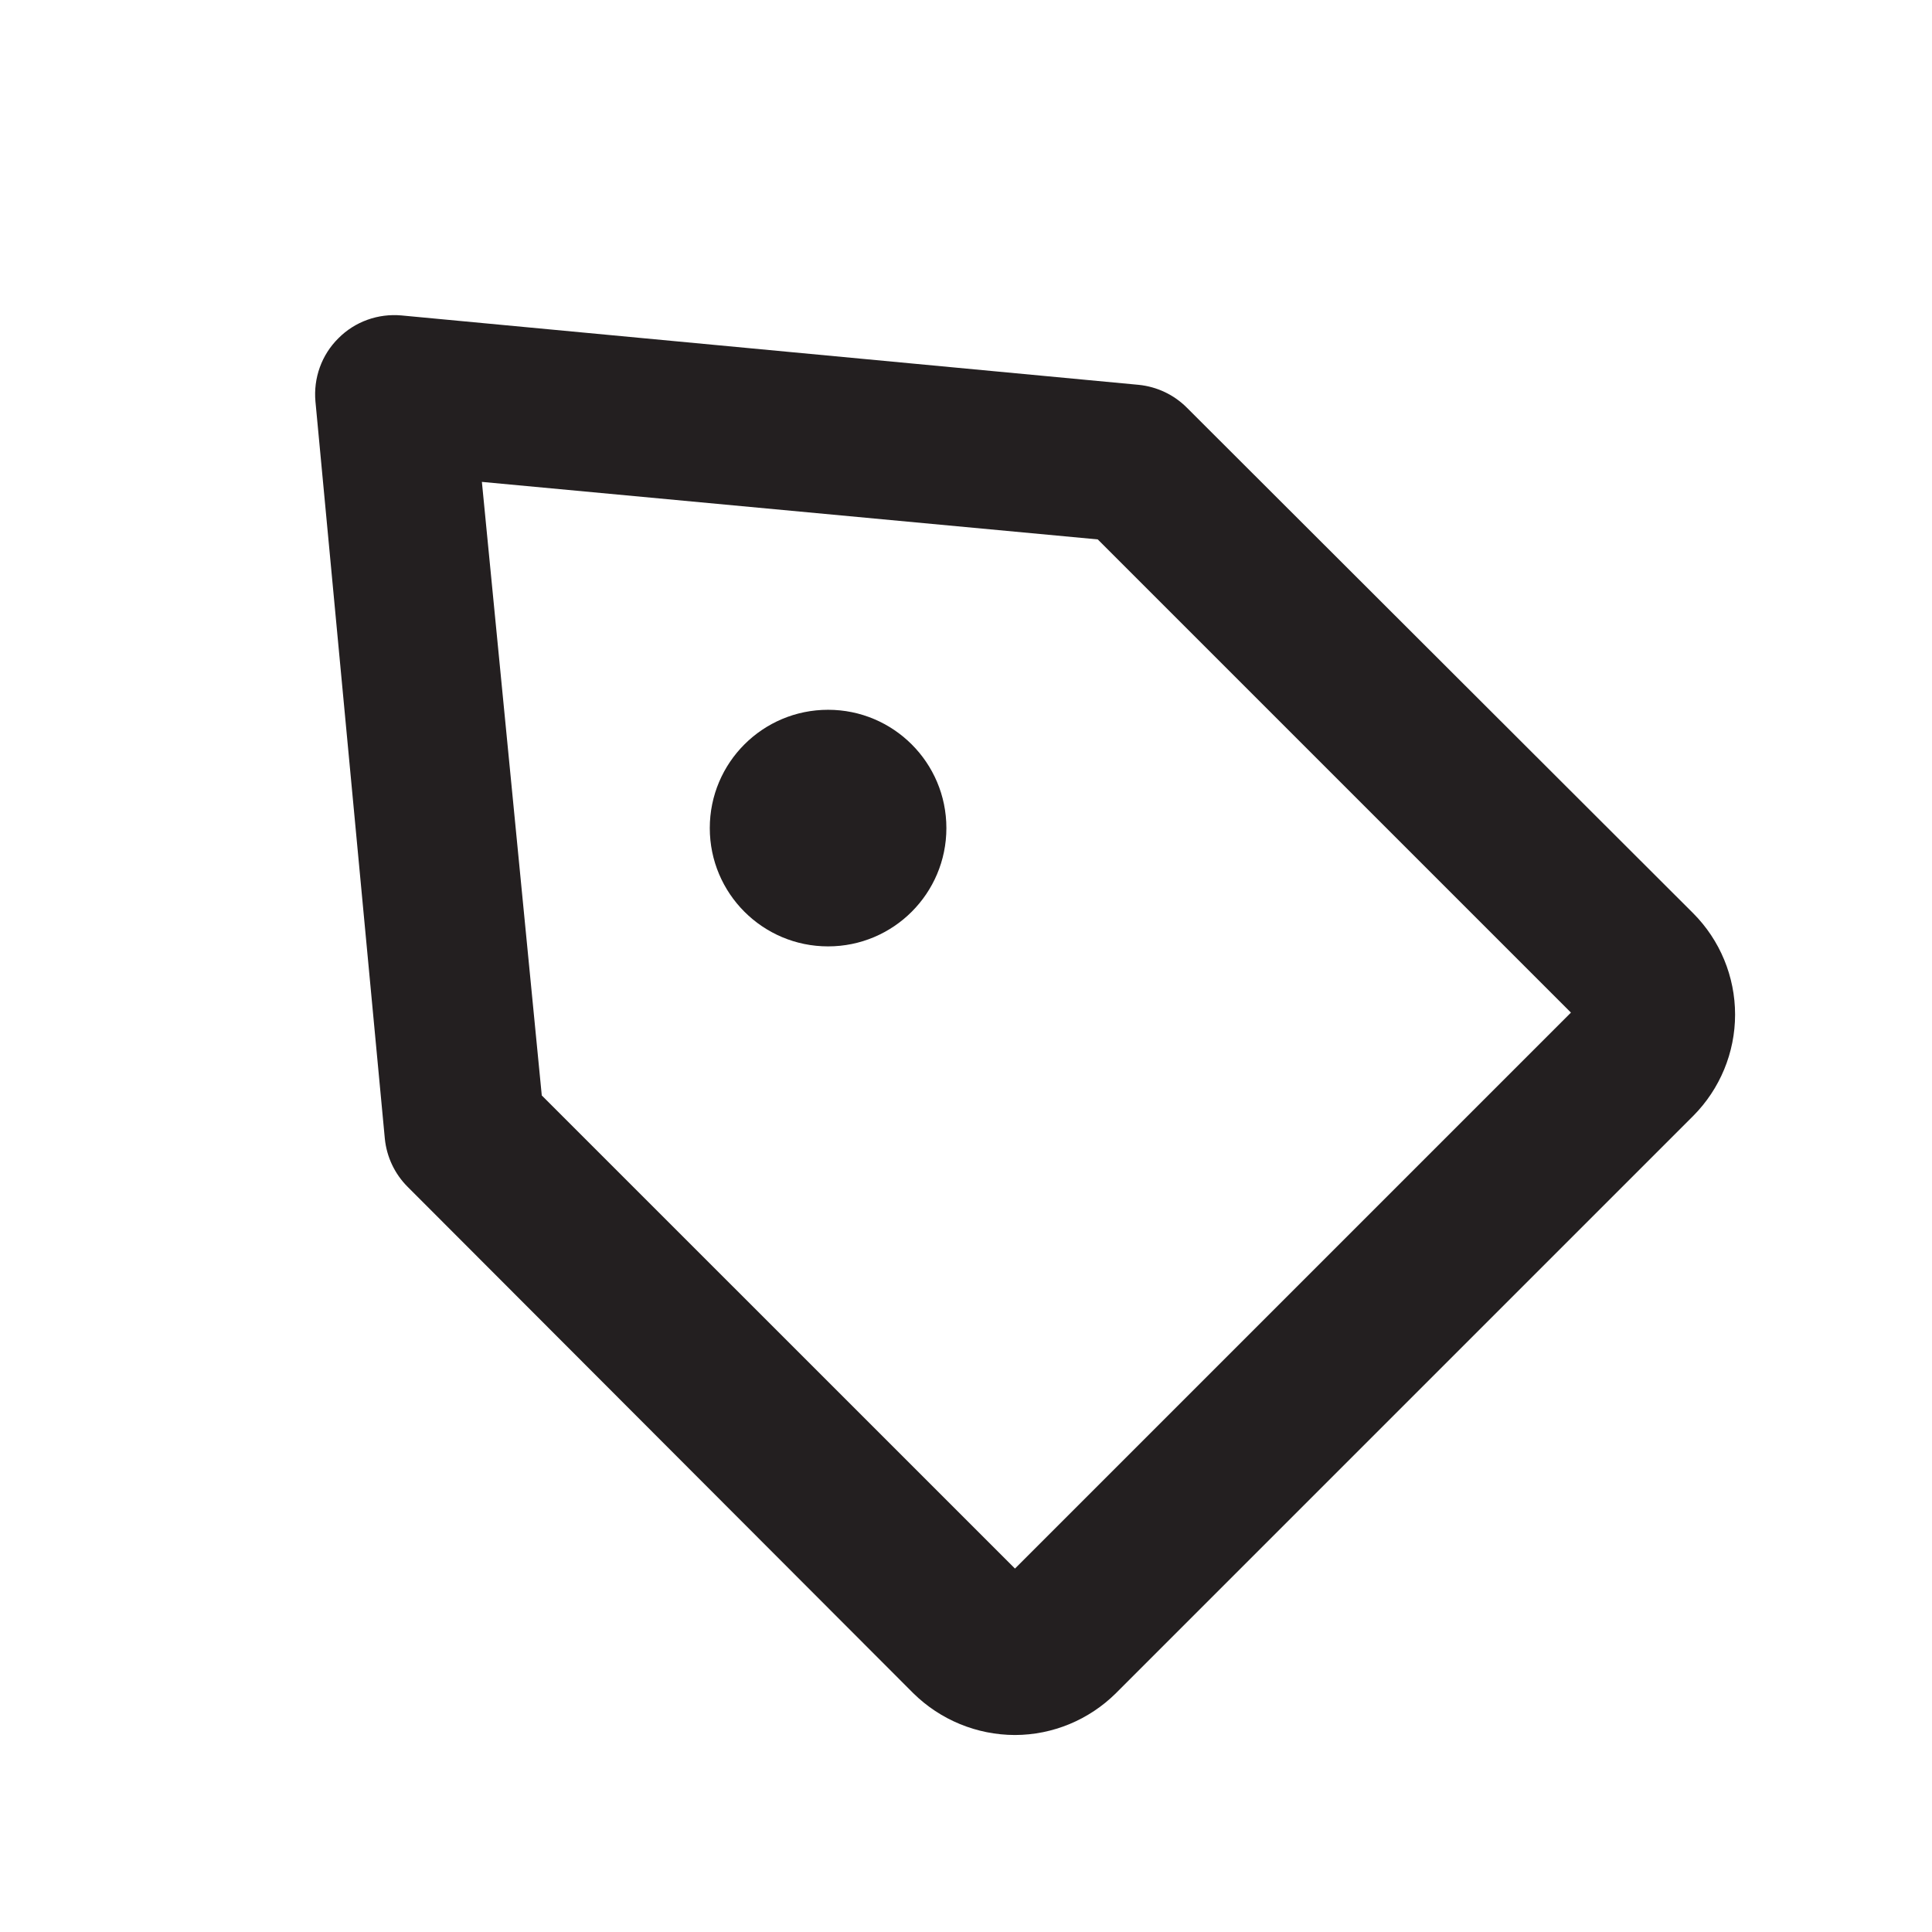
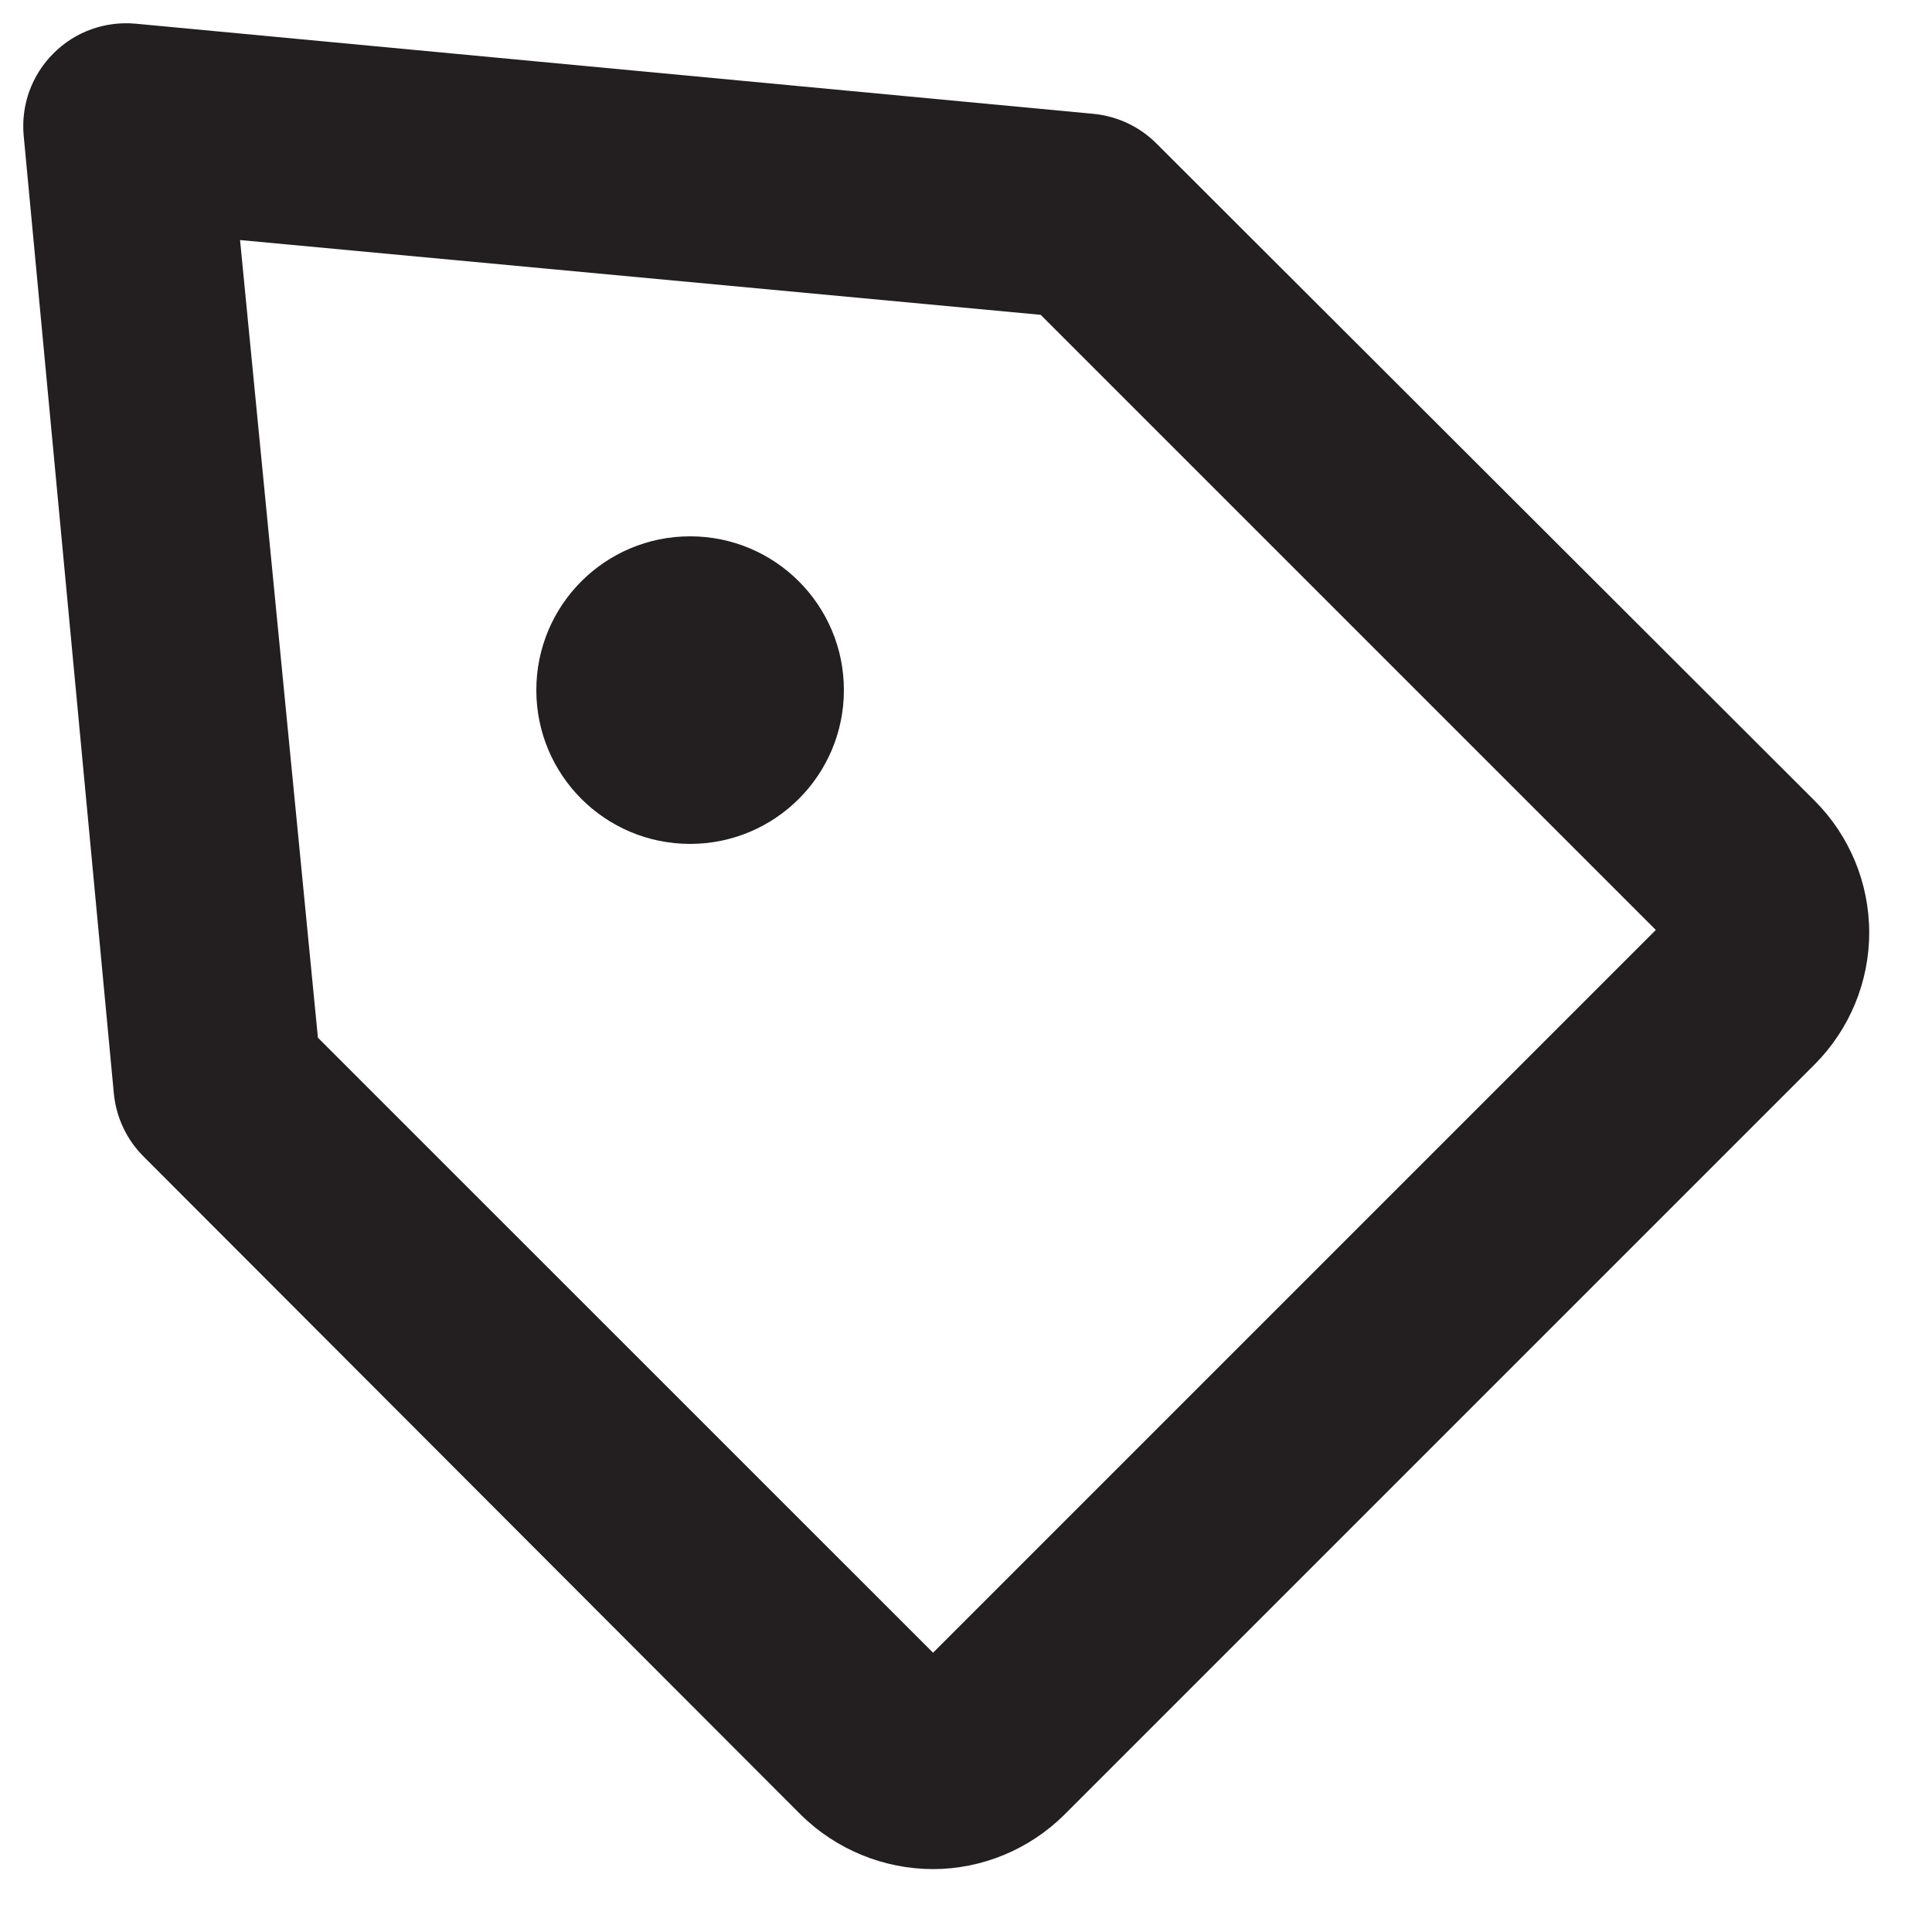
- <svg xmlns="http://www.w3.org/2000/svg" width="26" height="26" viewBox="0 0 26 26" fill="none">
-   <path d="M13.659 23.349C13.146 23.348 12.655 23.146 12.29 22.786L5.487 15.973C5.312 15.799 5.204 15.57 5.179 15.325L4.245 5.402C4.231 5.247 4.251 5.09 4.304 4.943C4.357 4.796 4.442 4.663 4.553 4.553C4.663 4.442 4.796 4.357 4.943 4.304C5.09 4.251 5.247 4.231 5.402 4.245L15.325 5.179C15.57 5.204 15.799 5.312 15.973 5.487L22.786 12.29C23.147 12.652 23.35 13.142 23.35 13.654C23.35 14.165 23.147 14.655 22.786 15.018L15.018 22.786C14.656 23.145 14.168 23.348 13.659 23.349ZM7.291 14.742L13.659 21.109L21.141 13.627L14.773 7.259L6.485 6.485L7.291 14.742Z" fill="#231F20" />
-   <path d="M11.144 12.736C12.023 12.736 12.736 12.023 12.736 11.144C12.736 10.264 12.023 9.552 11.144 9.552C10.264 9.552 9.552 10.264 9.552 11.144C9.552 12.023 10.264 12.736 11.144 12.736Z" fill="#231F20" />
+ <svg xmlns="http://www.w3.org/2000/svg" width="20" height="20" viewBox="0 0 20 20" fill="none">
+   <path d="M9.659 19.349C9.147 19.348 8.655 19.146 8.29 18.786L1.487 11.973C1.312 11.799 1.204 11.57 1.179 11.325L0.245 1.402C0.231 1.247 0.251 1.09 0.304 0.943C0.358 0.796 0.442 0.663 0.553 0.553C0.663 0.442 0.796 0.357 0.943 0.304C1.09 0.251 1.247 0.231 1.402 0.245L11.325 1.179C11.57 1.204 11.799 1.312 11.973 1.487L18.786 8.29C19.147 8.652 19.35 9.142 19.35 9.654C19.35 10.165 19.147 10.655 18.786 11.018L11.018 18.786C10.656 19.145 10.168 19.348 9.659 19.349ZM3.291 10.742L9.659 17.109L17.141 9.627L10.773 3.259L2.485 2.485L3.291 10.742Z" fill="#231F20" />
+   <path d="M7.144 8.736C8.023 8.736 8.736 8.023 8.736 7.144C8.736 6.264 8.023 5.552 7.144 5.552C6.264 5.552 5.552 6.264 5.552 7.144C5.552 8.023 6.264 8.736 7.144 8.736Z" fill="#231F20" />
</svg>
